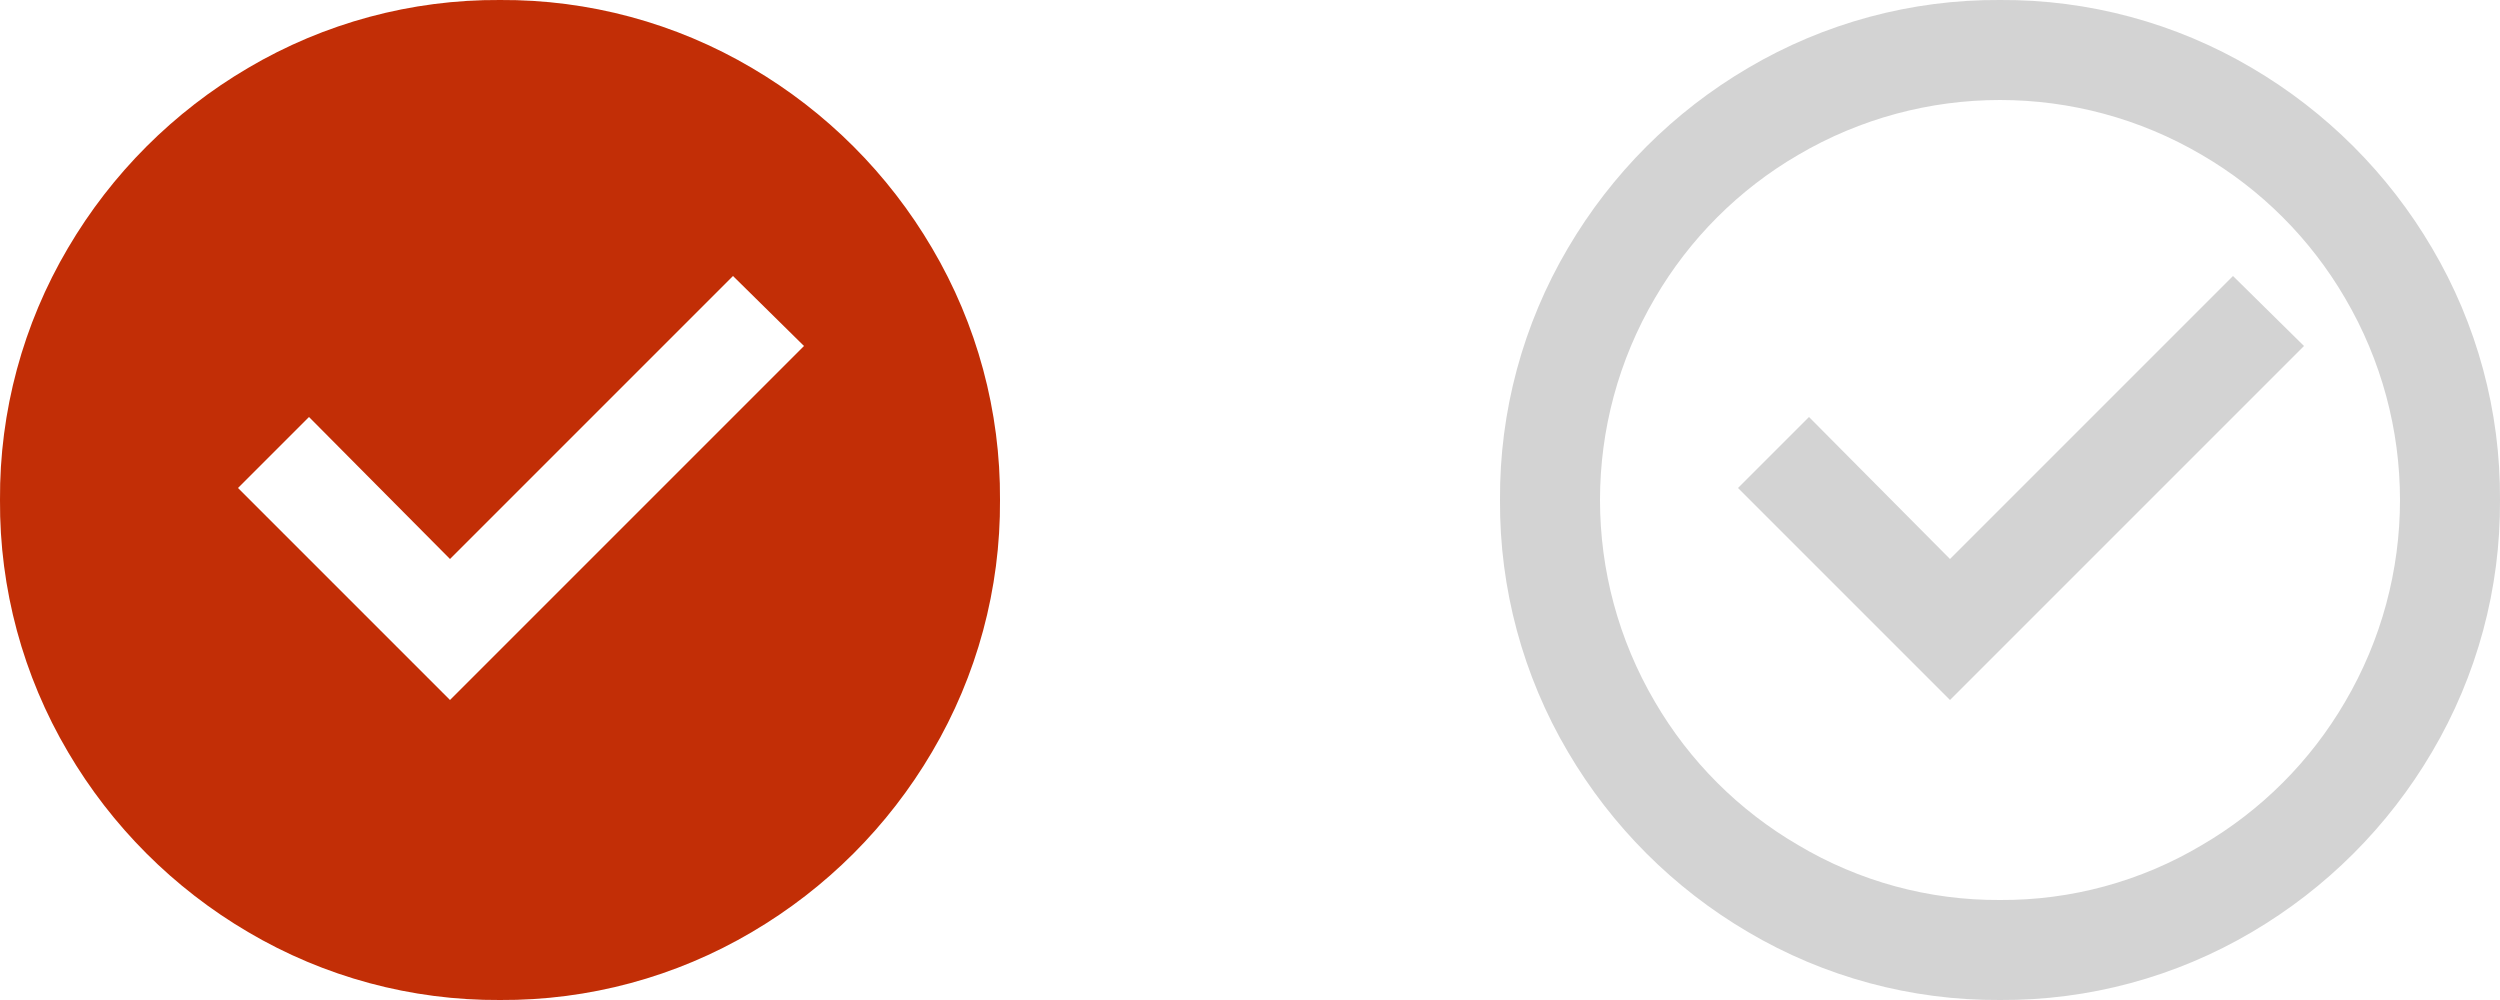
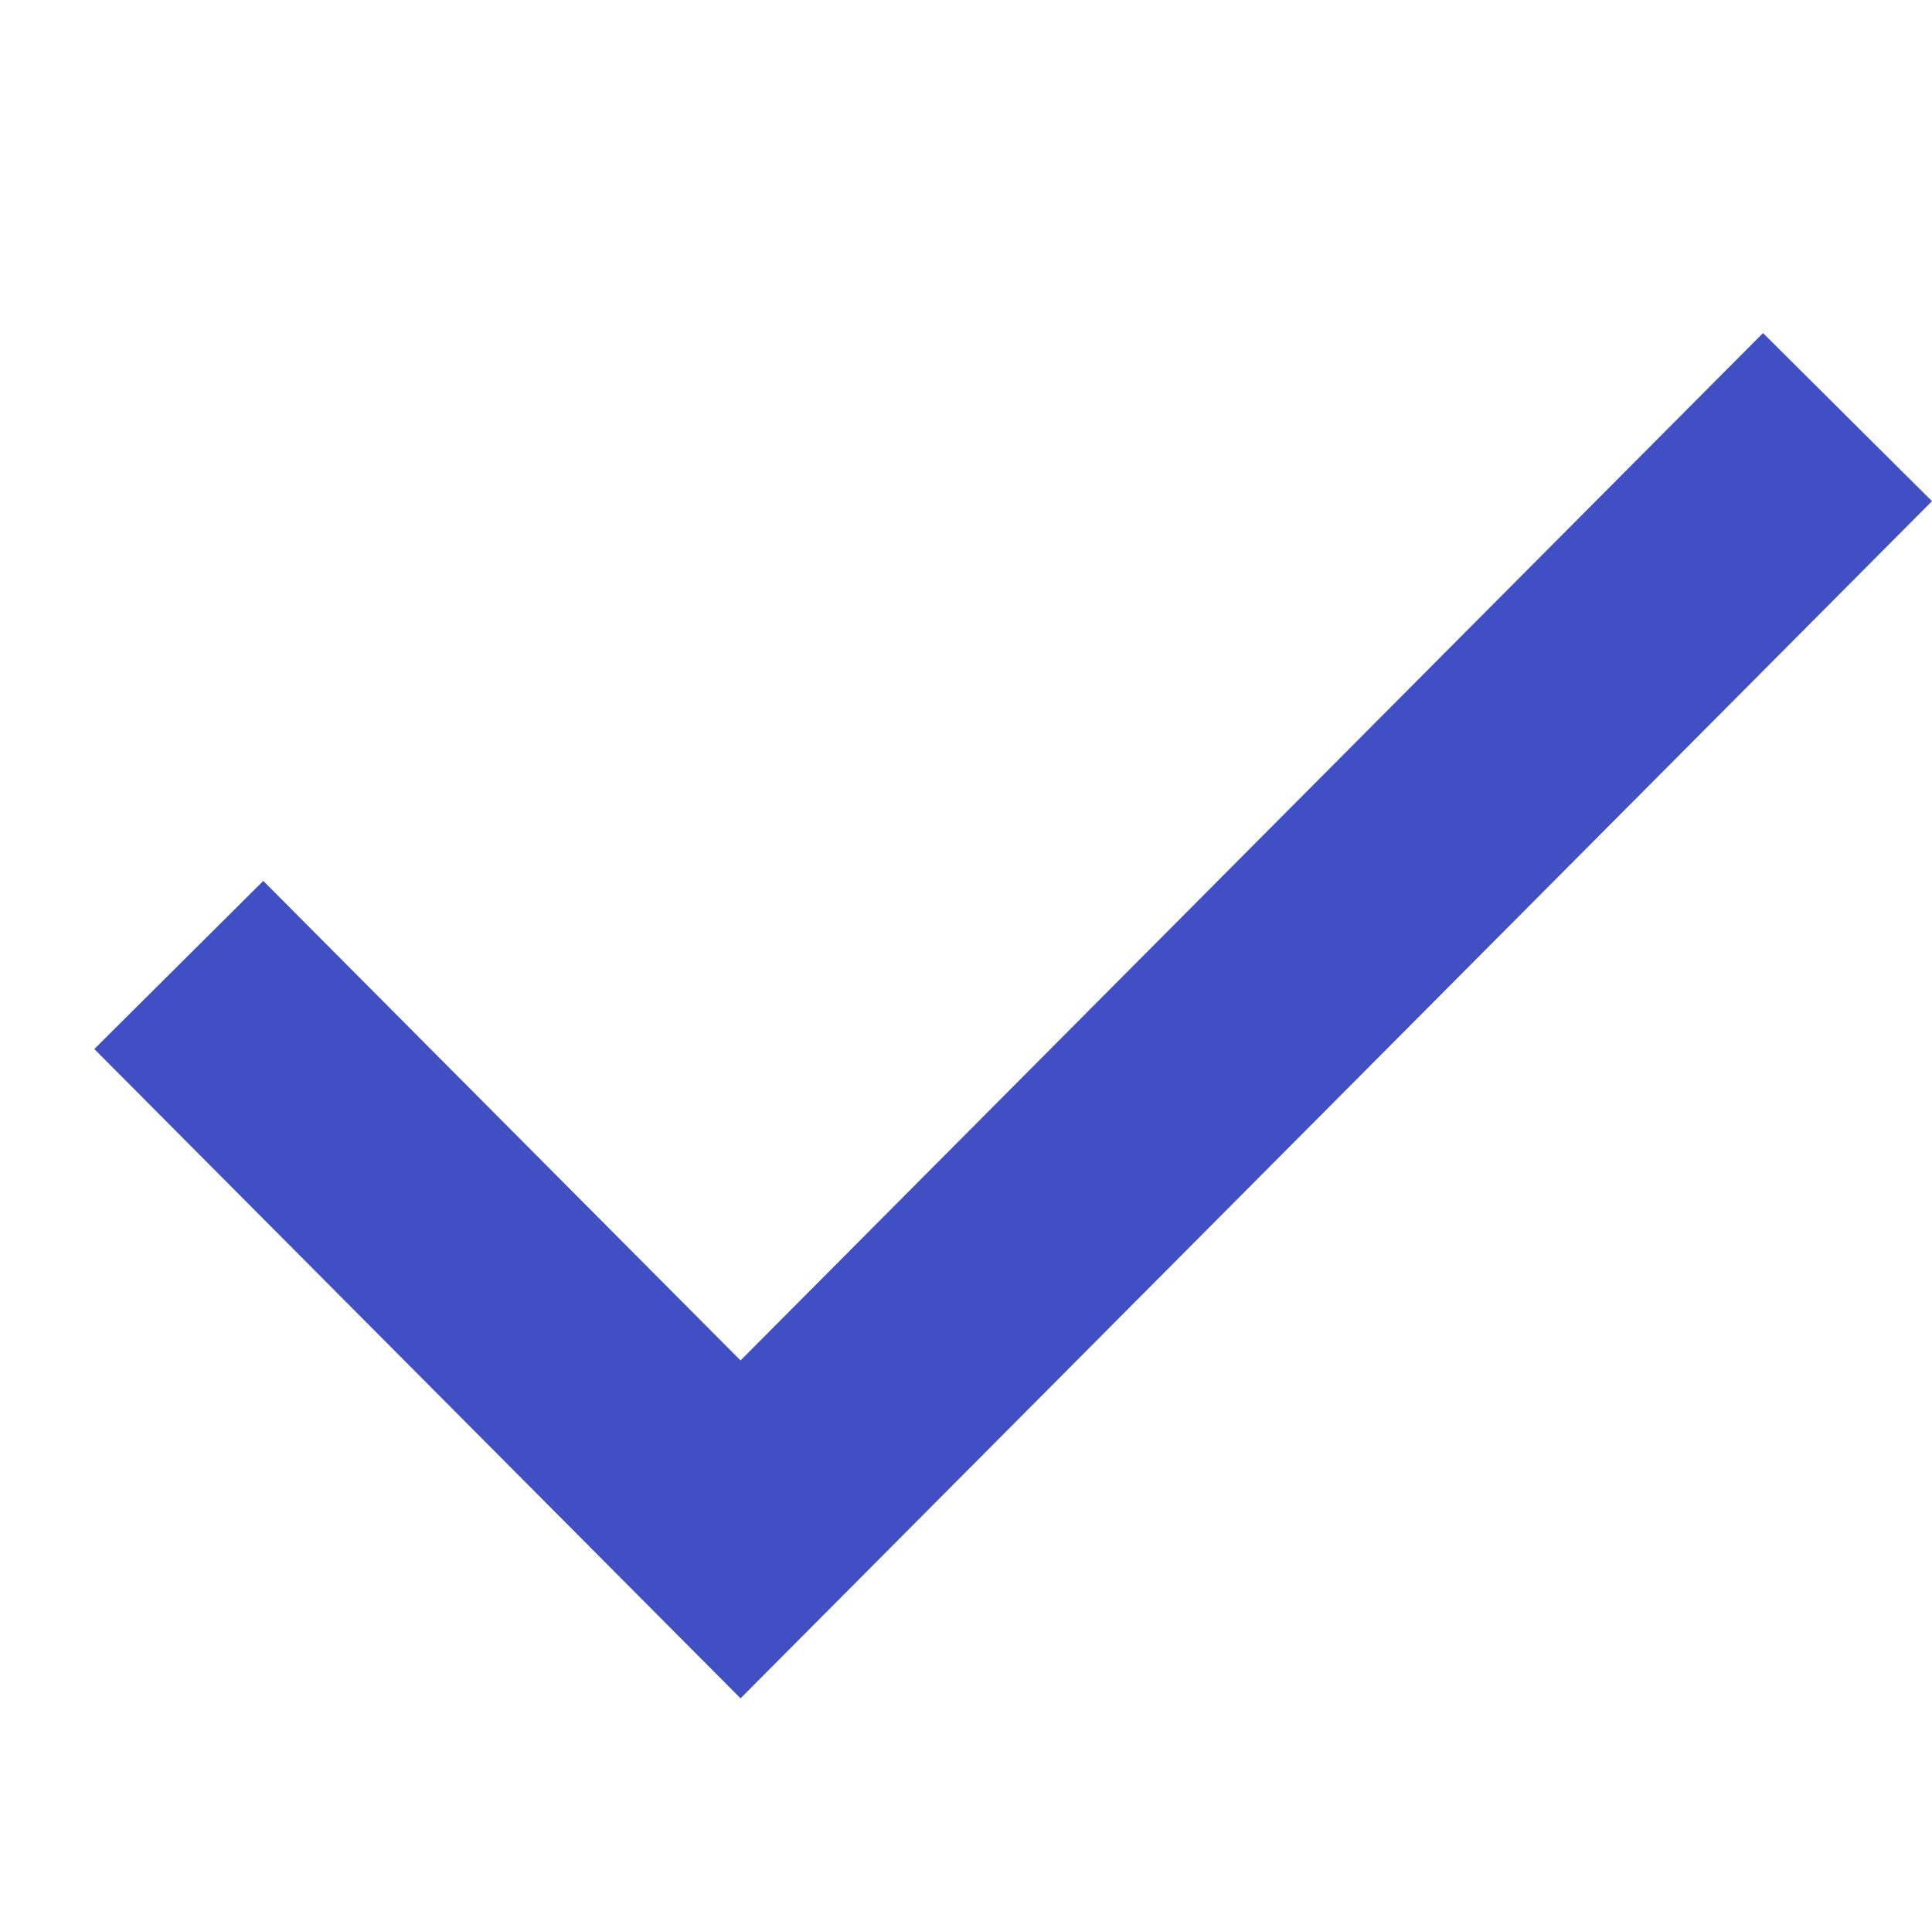
- <svg xmlns="http://www.w3.org/2000/svg" width="45" height="18" viewBox="0 0 45 18">
-   <g id="그룹_5859" data-name="그룹 5859" transform="translate(-34 -2149)">
-     <path id="checkbox_circle_fill" data-name="checkbox circle fill" d="M9,18a8.812,8.812,0,0,1-4.536-1.224,9.111,9.111,0,0,1-3.24-3.24A8.812,8.812,0,0,1,0,9,8.812,8.812,0,0,1,1.224,4.464a9.111,9.111,0,0,1,3.24-3.24A8.812,8.812,0,0,1,9,0a8.812,8.812,0,0,1,4.536,1.224,9.111,9.111,0,0,1,3.24,3.24A8.812,8.812,0,0,1,18,9a8.812,8.812,0,0,1-1.224,4.536,9.111,9.111,0,0,1-3.24,3.24A8.812,8.812,0,0,1,9,18Zm-.9-5.4,6.372-6.372-1.278-1.26L8.1,10.062,5.562,7.506,4.284,8.784Z" transform="translate(34 2149)" fill="#c22e06" />
-     <path id="checkbox_circle_line" data-name="checkbox circle line" d="M9,18a8.812,8.812,0,0,1-4.536-1.224,9.111,9.111,0,0,1-3.24-3.24A8.812,8.812,0,0,1,0,9,8.812,8.812,0,0,1,1.224,4.464a9.111,9.111,0,0,1,3.24-3.24A8.812,8.812,0,0,1,9,0a8.812,8.812,0,0,1,4.536,1.224,9.111,9.111,0,0,1,3.24,3.24A8.812,8.812,0,0,1,18,9a8.812,8.812,0,0,1-1.224,4.536,9.111,9.111,0,0,1-3.24,3.24A8.812,8.812,0,0,1,9,18Zm0-1.8a7.016,7.016,0,0,0,3.636-.99,7.152,7.152,0,0,0,2.574-2.574,7.172,7.172,0,0,0,0-7.272A7.152,7.152,0,0,0,12.636,2.79a7.172,7.172,0,0,0-7.272,0A7.152,7.152,0,0,0,2.79,5.364a7.172,7.172,0,0,0,0,7.272A7.152,7.152,0,0,0,5.364,15.21,7.016,7.016,0,0,0,9,16.2Zm-.9-3.6L4.284,8.784,5.562,7.506,8.1,10.062l5.094-5.094,1.278,1.26Z" transform="translate(61 2149)" fill="#d3d3d3" />
+ <svg xmlns="http://www.w3.org/2000/svg" width="16.209" height="16" viewBox="0 0 16.209 16">
+   <g id="그룹_8672" data-name="그룹 8672" transform="translate(-340 -557)">
+     <rect id="사각형_7781" data-name="사각형 7781" width="16" height="16" transform="translate(340 557)" fill="red" opacity="0" />
+     <path id="패스_17773" data-name="패스 17773" d="M771.25,407.849l4.713,4.736,9.287-9.333" transform="translate(-429.75 157.248)" fill="none" stroke="#404fc3" stroke-width="2" />
  </g>
</svg>
